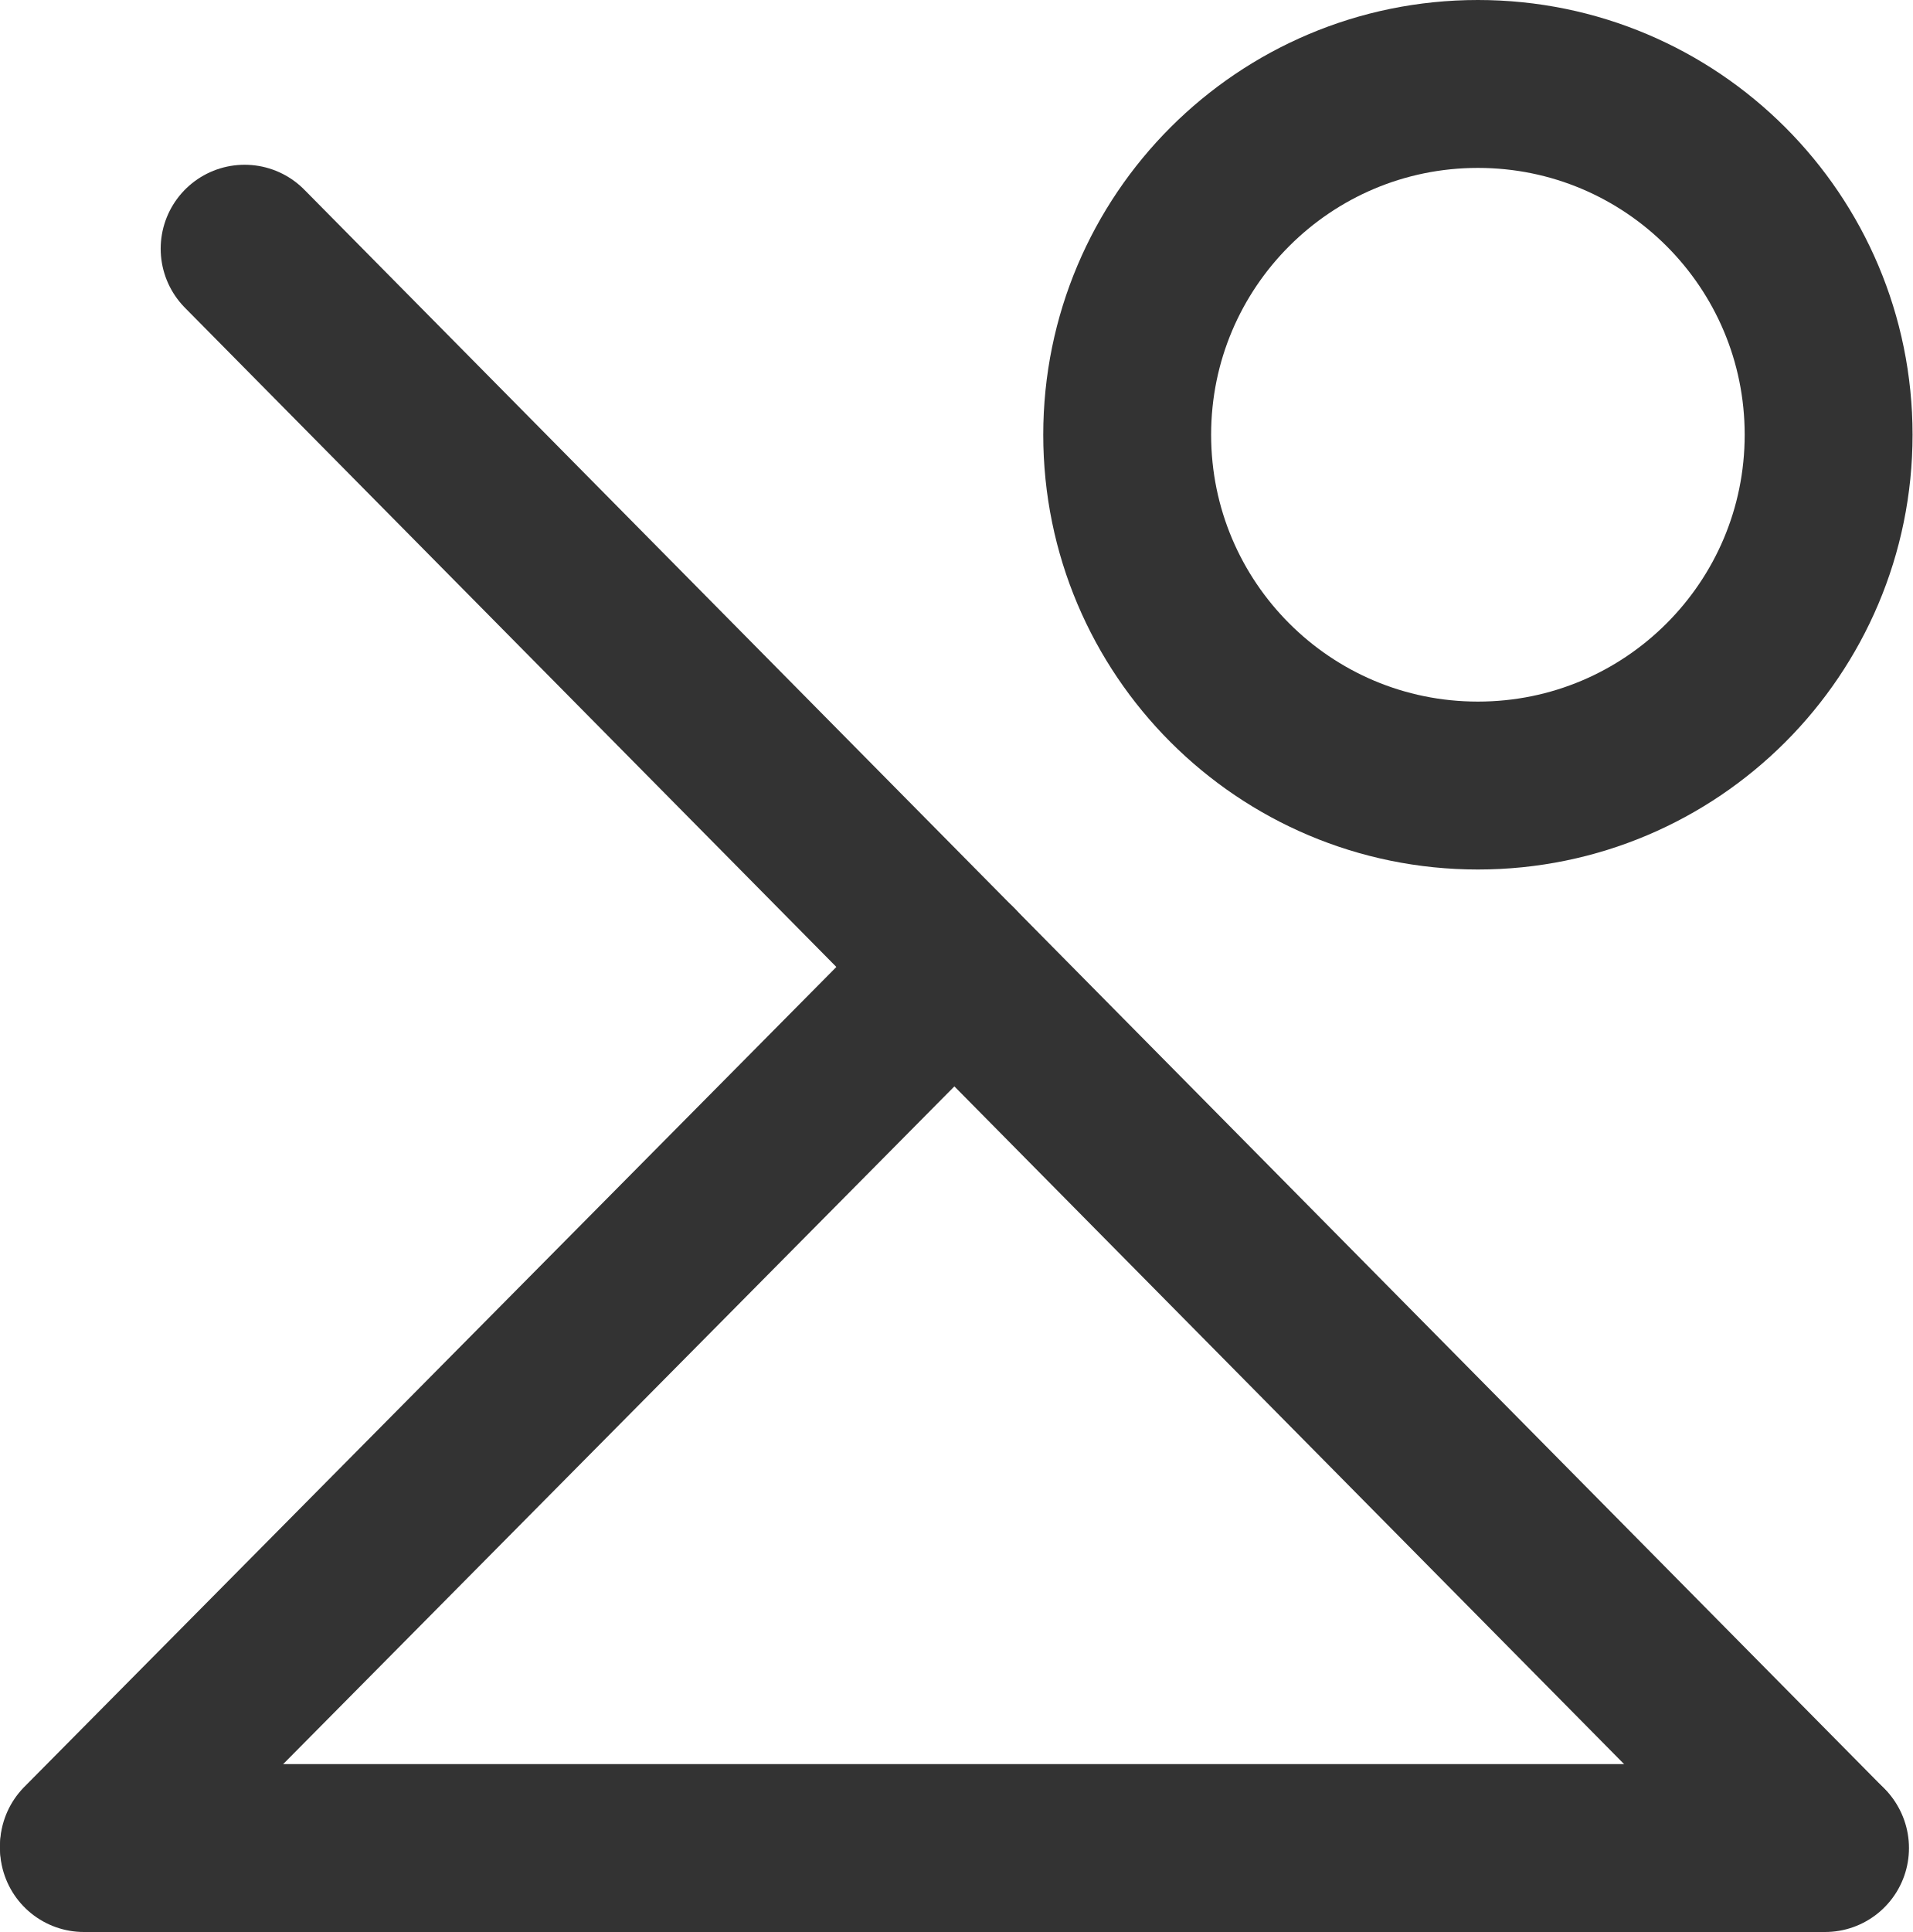
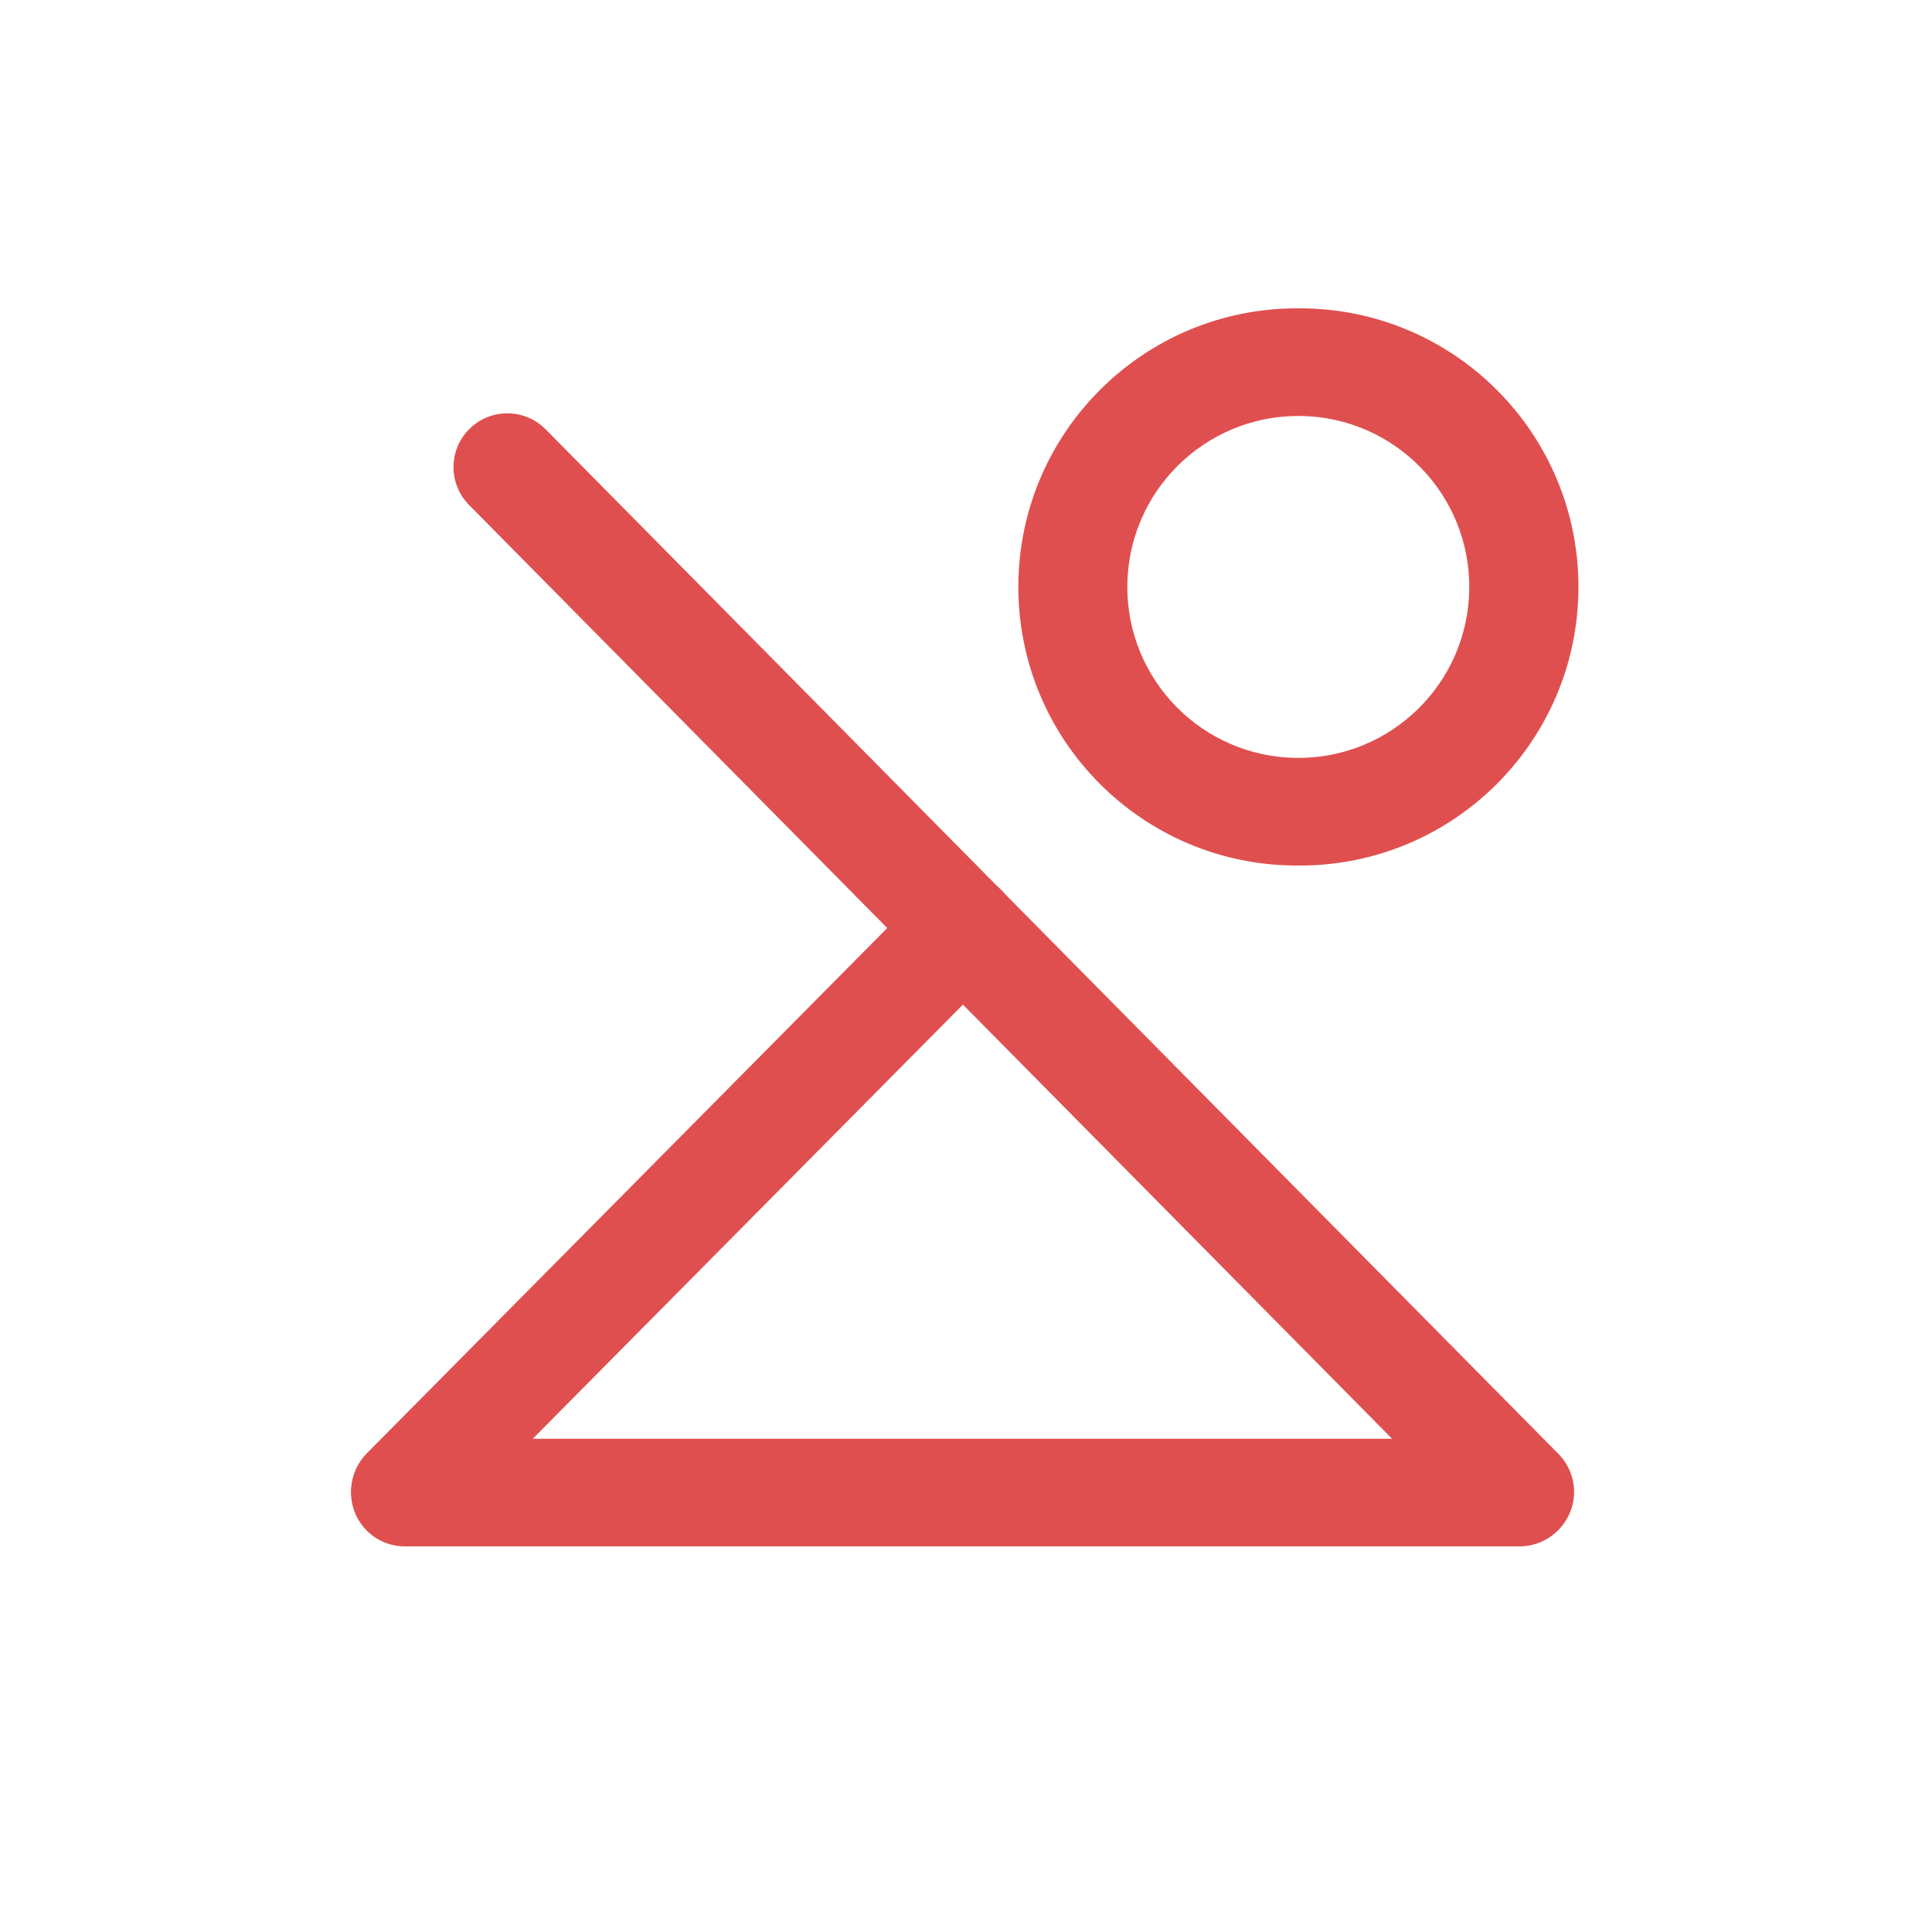
- <svg xmlns="http://www.w3.org/2000/svg" viewBox="0 0 843.08 851.45">
+ <svg xmlns="http://www.w3.org/2000/svg" id="Layer_1" data-name="Layer 1" viewBox="0 0 1000 1000">
  <defs>
-     <style>.cls-1{fill:none;stroke:#333;stroke-linecap:round;stroke-miterlimit:10;stroke-width:74px;}</style>
+     <style>.cls-1{fill:#e04f4f;}</style>
  </defs>
-   <g id="Layer_2" data-name="Layer 2">
-     <g id="Layer_1-2" data-name="Layer 1">
-       <line class="cls-1" x1="107.83" y1="109.61" x2="804.05" y2="813.99" />
-       <line class="cls-1" x1="37" y1="813.54" x2="420.75" y2="426.16" />
-       <line class="cls-1" x1="37" y1="814.45" x2="804.5" y2="814.45" />
-       <circle class="cls-1" cx="651.48" cy="191.6" r="154.6" />
-     </g>
-   </g>
+   <path class="cls-1" d="M786.9,800.1a27.85,27.85,0,0,1-19.8-8.3l-524-530.1a27.86,27.86,0,1,1,39-39.8l.6.6,524,530.1a27.9,27.9,0,0,1-19.8,47.5Z" />
+   <path class="cls-1" d="M209.6,799.7a27.86,27.86,0,0,1-19.7-47.5L478.7,460.7a27.86,27.86,0,0,1,39.6,39.2L229.4,791.5A27.75,27.75,0,0,1,209.6,799.7Z" />
+   <path class="cls-1" d="M787.2,800.4H209.6a27.86,27.86,0,0,1-1.1-55.7H787.2a27.86,27.86,0,0,1,0,55.7Z" />
+   <path class="cls-1" d="M672.1,448h-1.5A144.2,144.2,0,0,1,672,159.6h1.5A144.2,144.2,0,1,1,672.1,448ZM672,215.3a88.54,88.54,0,0,0-88.5,87.6h0A88.5,88.5,0,1,0,673,215.3ZM555.7,302.6Z" />
</svg>
